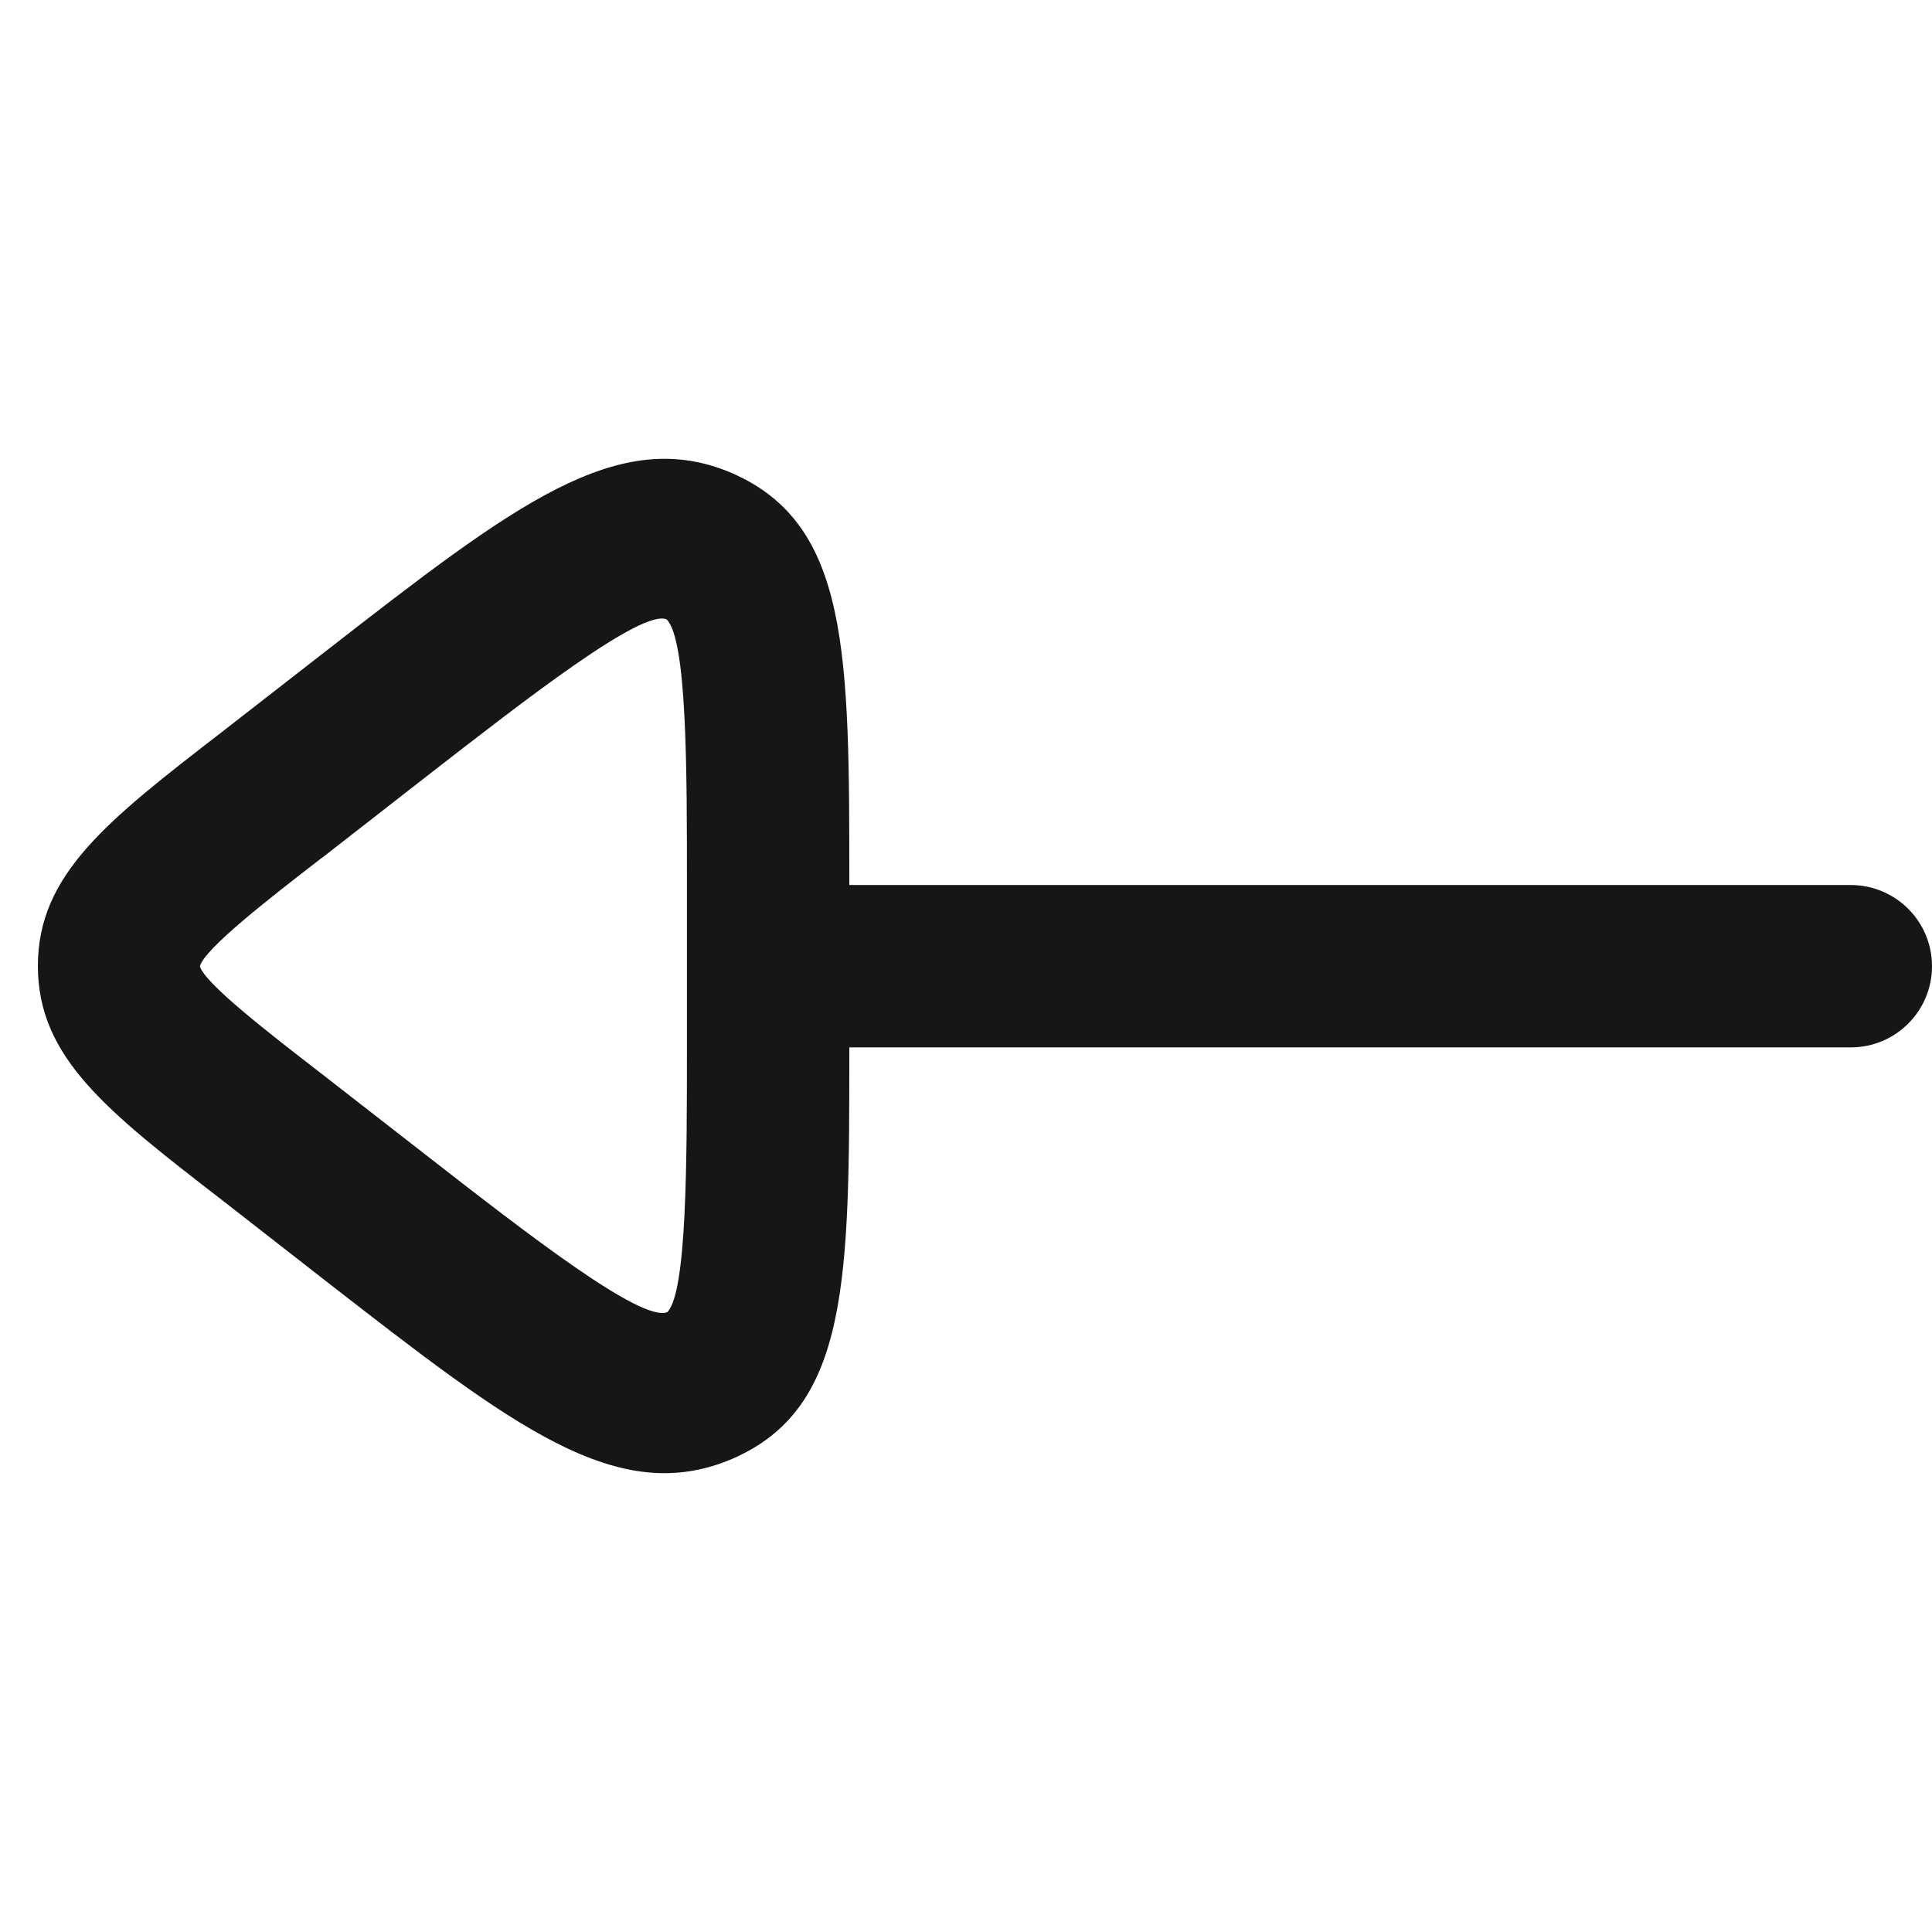
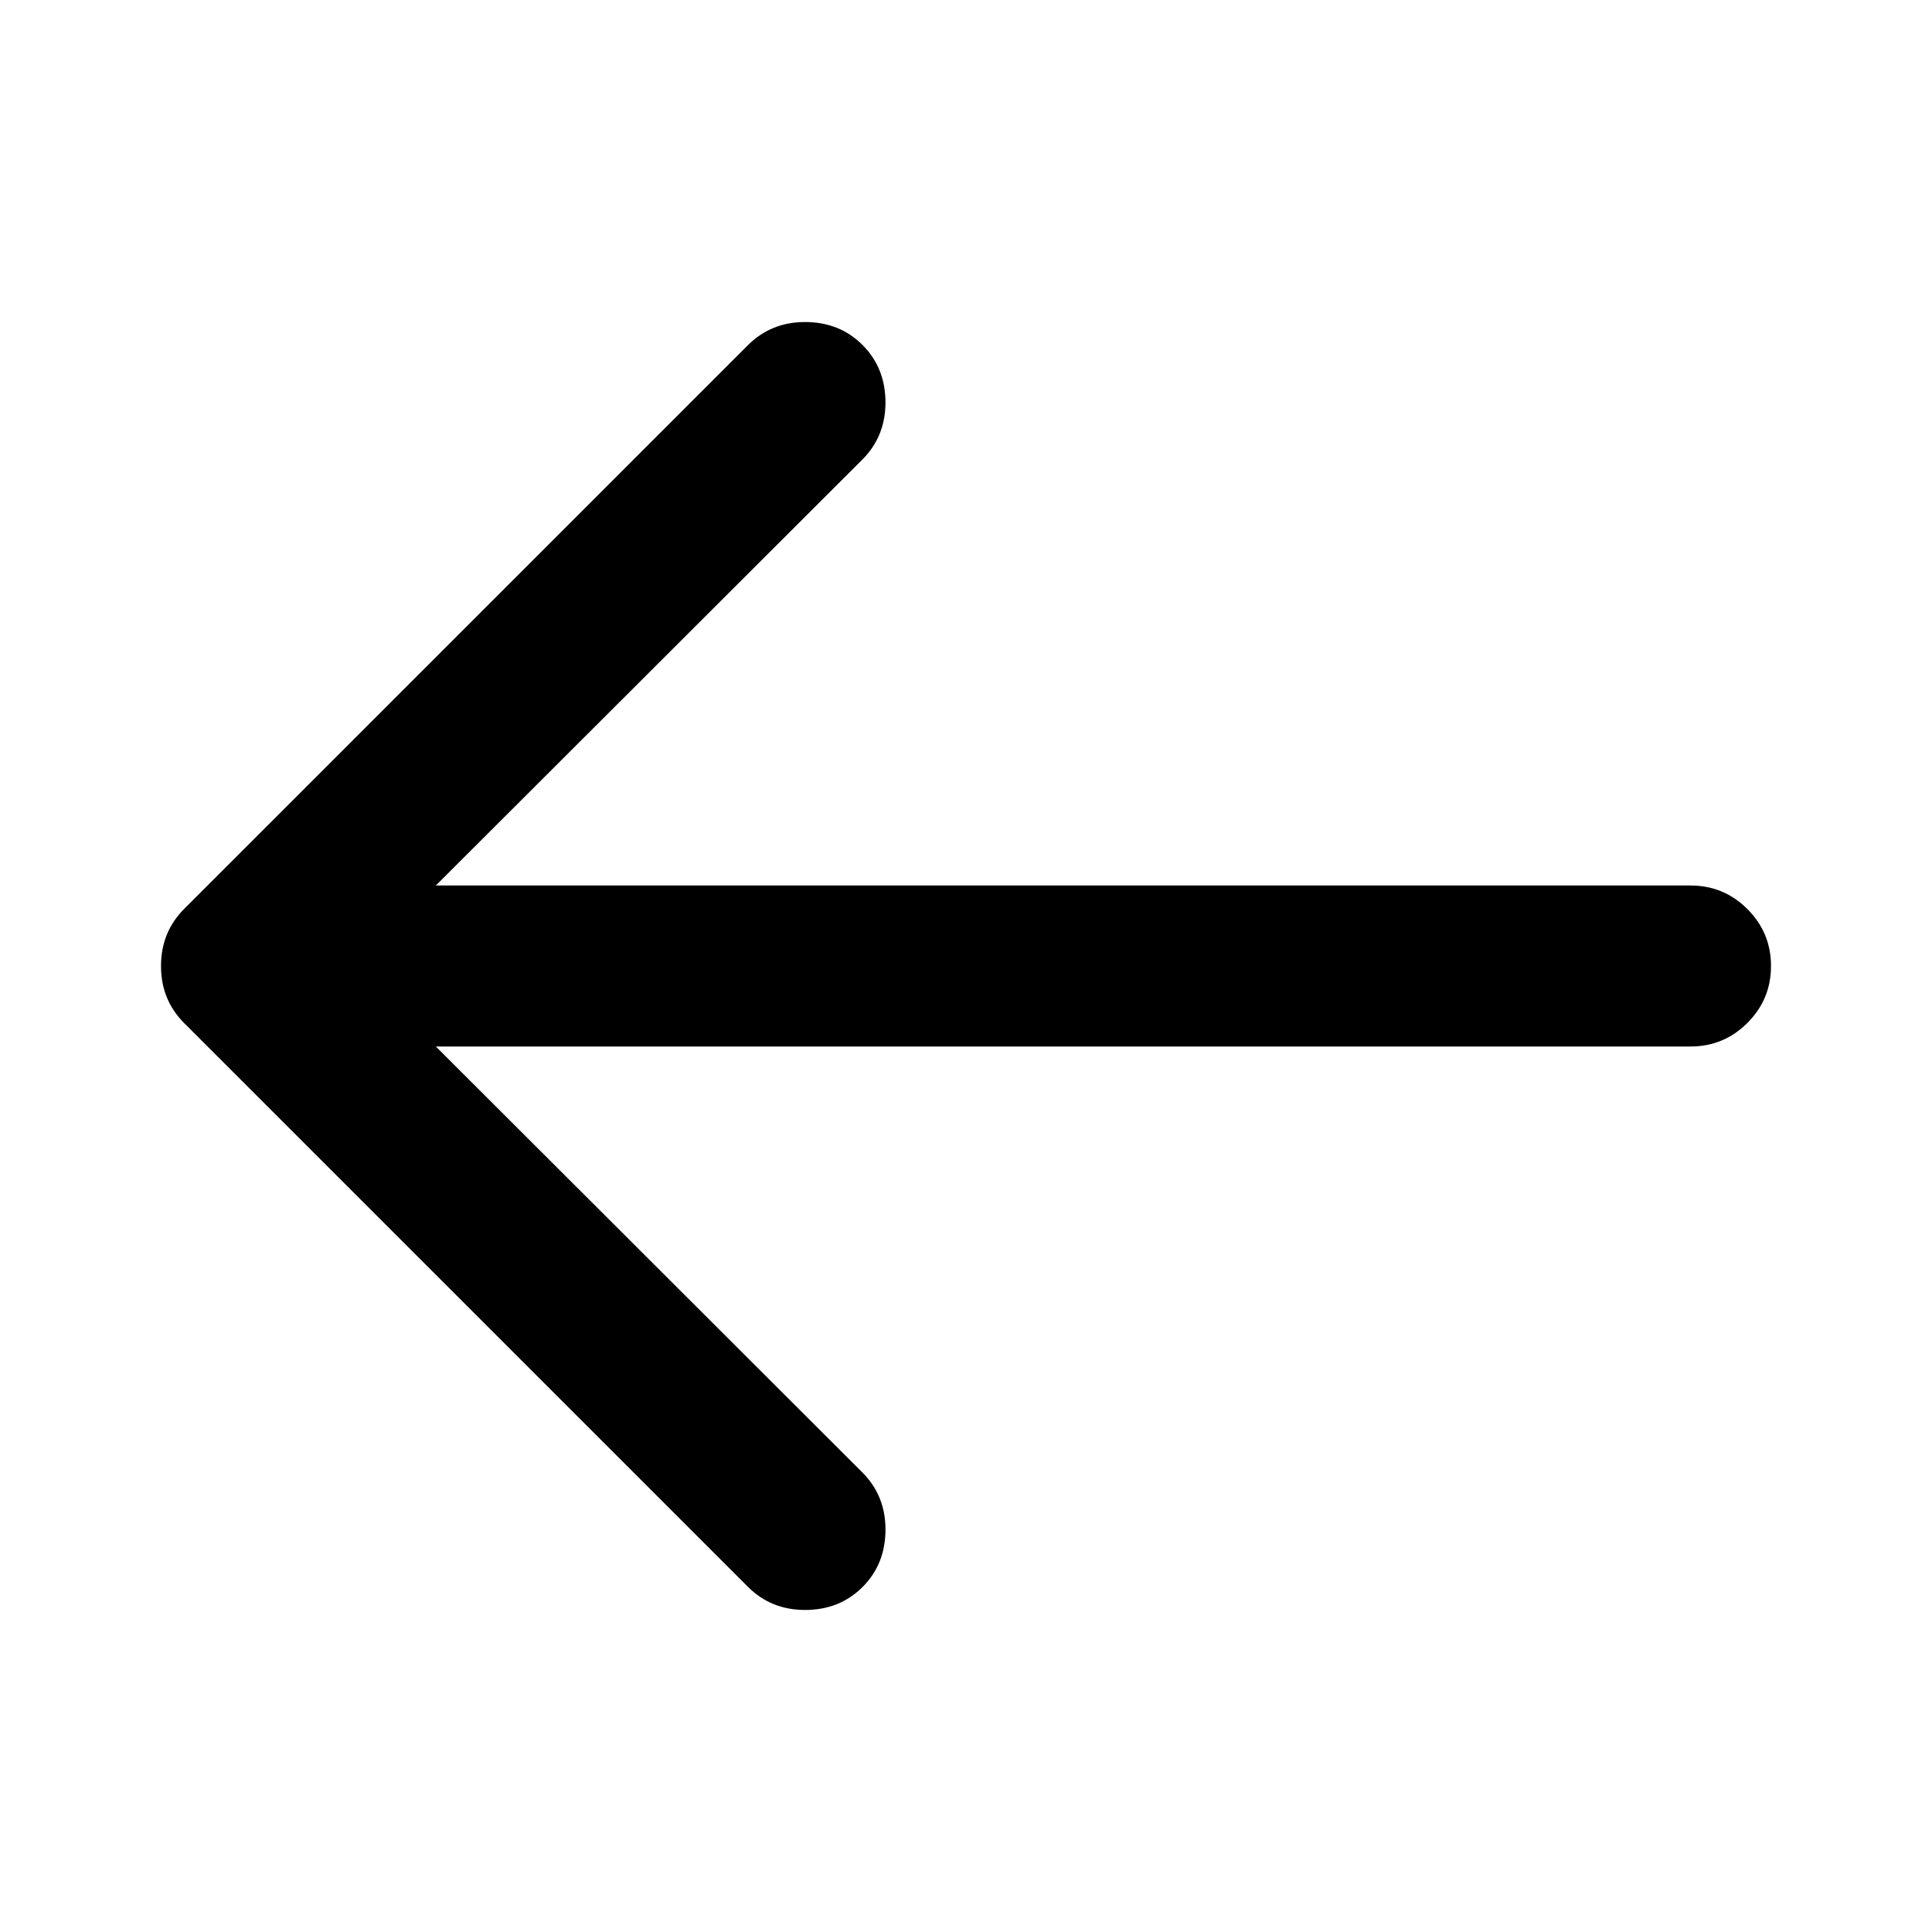
<svg xmlns="http://www.w3.org/2000/svg" version="1.1" id="Layer_1" x="0px" y="0px" width="102px" height="102px" viewBox="0 0 102 102" enable-background="new 0 0 102 102" xml:space="preserve">
-   <path fill="#161616" d="M17.197,34.38c9.939-7.725,15.42-11.988,21.459-9.398c6.184,2.712,6.184,9.477,6.184,21.732v0.011h52.874  c2.366,0,4.286,1.92,4.286,4.286s-1.92,4.286-4.286,4.286H44.84c0,12.256,0,19.021-6.15,21.71  c-6.072,2.612-11.547-1.651-21.481-9.37L11.7,63.34C5.655,58.668,2,55.839,2,51c0-4.833,3.65-7.668,9.705-12.346L17.197,34.38z   M35.195,32.7c-1.306-0.553-7.361,4.157-12.696,8.304l-5.492,4.281c0,0-0.011,0-0.017,0.005c-2.751,2.127-6.178,4.783-6.435,5.721  v0.006c0.257,0.91,3.684,3.555,6.435,5.682l5.515,4.292c5.329,4.151,11.379,8.851,12.729,8.281c1.027-1.06,1.033-7.925,1.033-13.991  v-8.572C36.268,40.652,36.272,33.777,35.195,32.7z" />
+   <path d="M8.5,51c0-1.195,0.41-2.203,1.229-3.021l29.75-29.749c0.818-0.819,1.825-1.228,3.021-1.228c1.217,0,2.229,0.403,3.037,1.211  c0.808,0.809,1.211,1.82,1.211,3.037c0,1.196-0.408,2.203-1.228,3.021L23.01,46.75h66.24c1.174,0,2.176,0.416,3.005,1.245  S93.5,49.826,93.5,51s-0.416,2.176-1.245,3.005s-1.831,1.245-3.005,1.245H23.01l22.511,22.479c0.819,0.818,1.228,1.825,1.228,3.021  c0,1.217-0.403,2.229-1.211,3.037c-0.809,0.808-1.82,1.211-3.037,1.211c-1.196,0-2.203-0.408-3.021-1.228L9.729,54.021  C8.91,53.203,8.5,52.195,8.5,51z" />
</svg>
